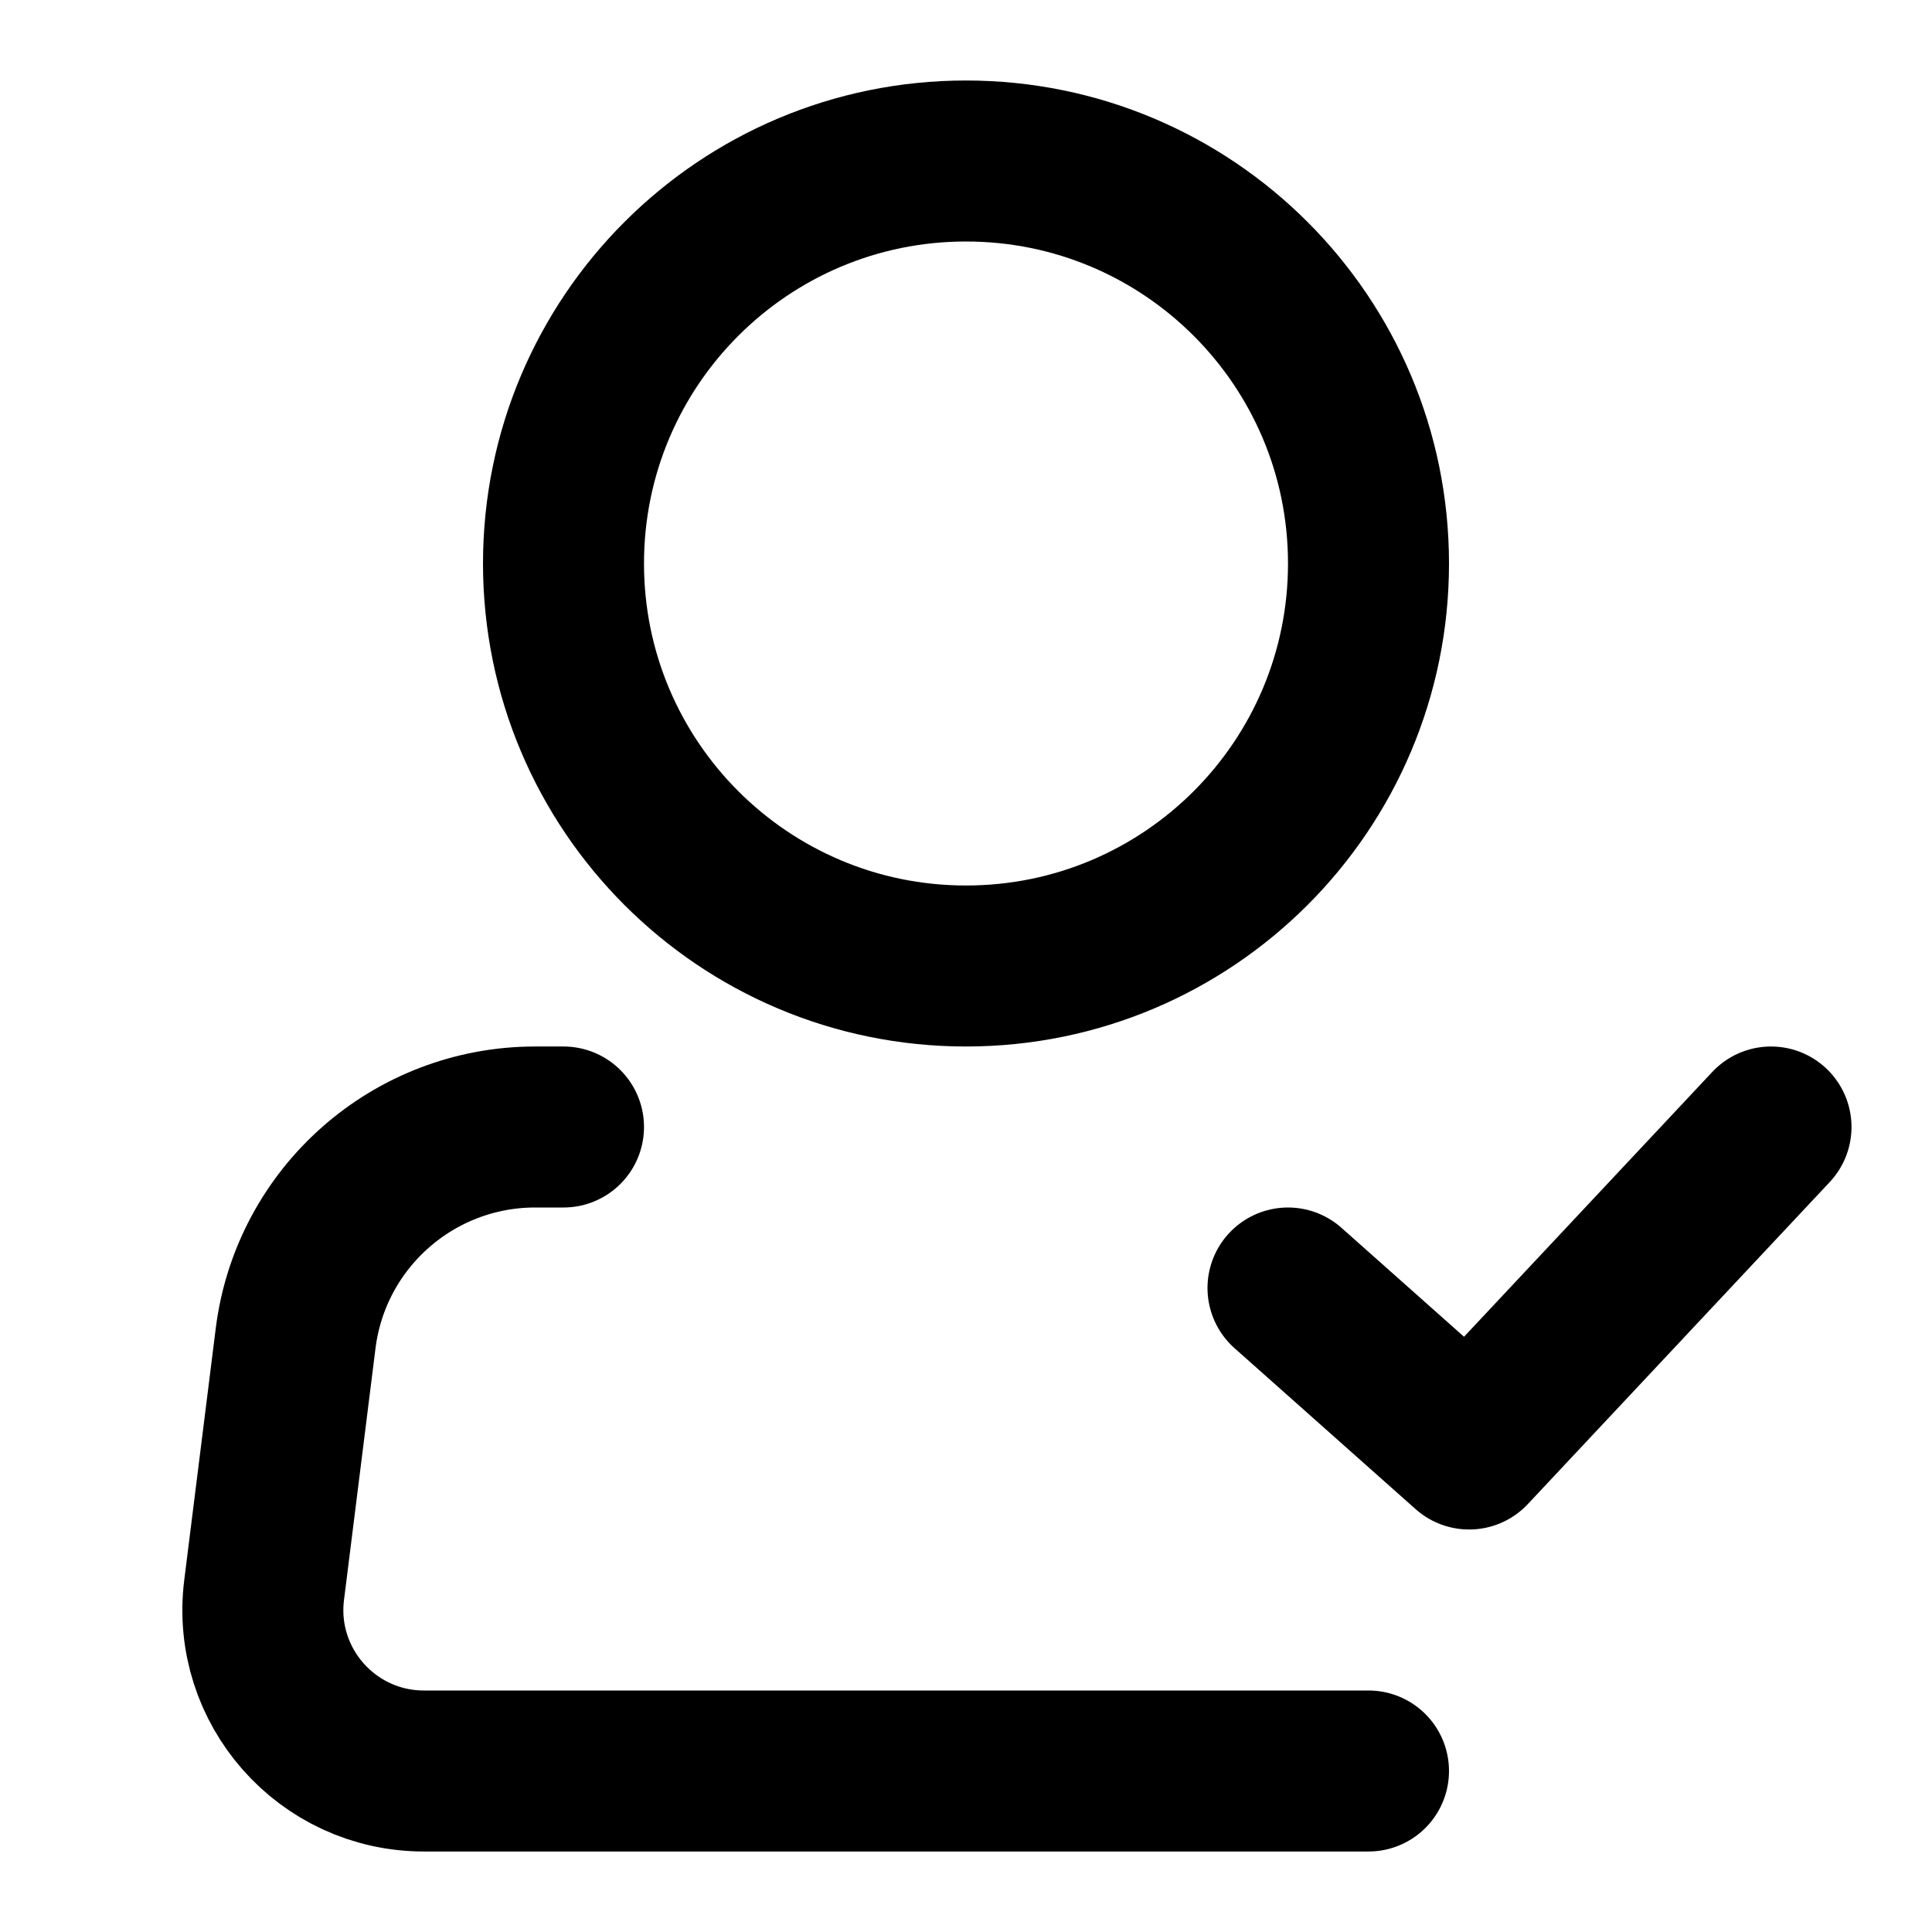
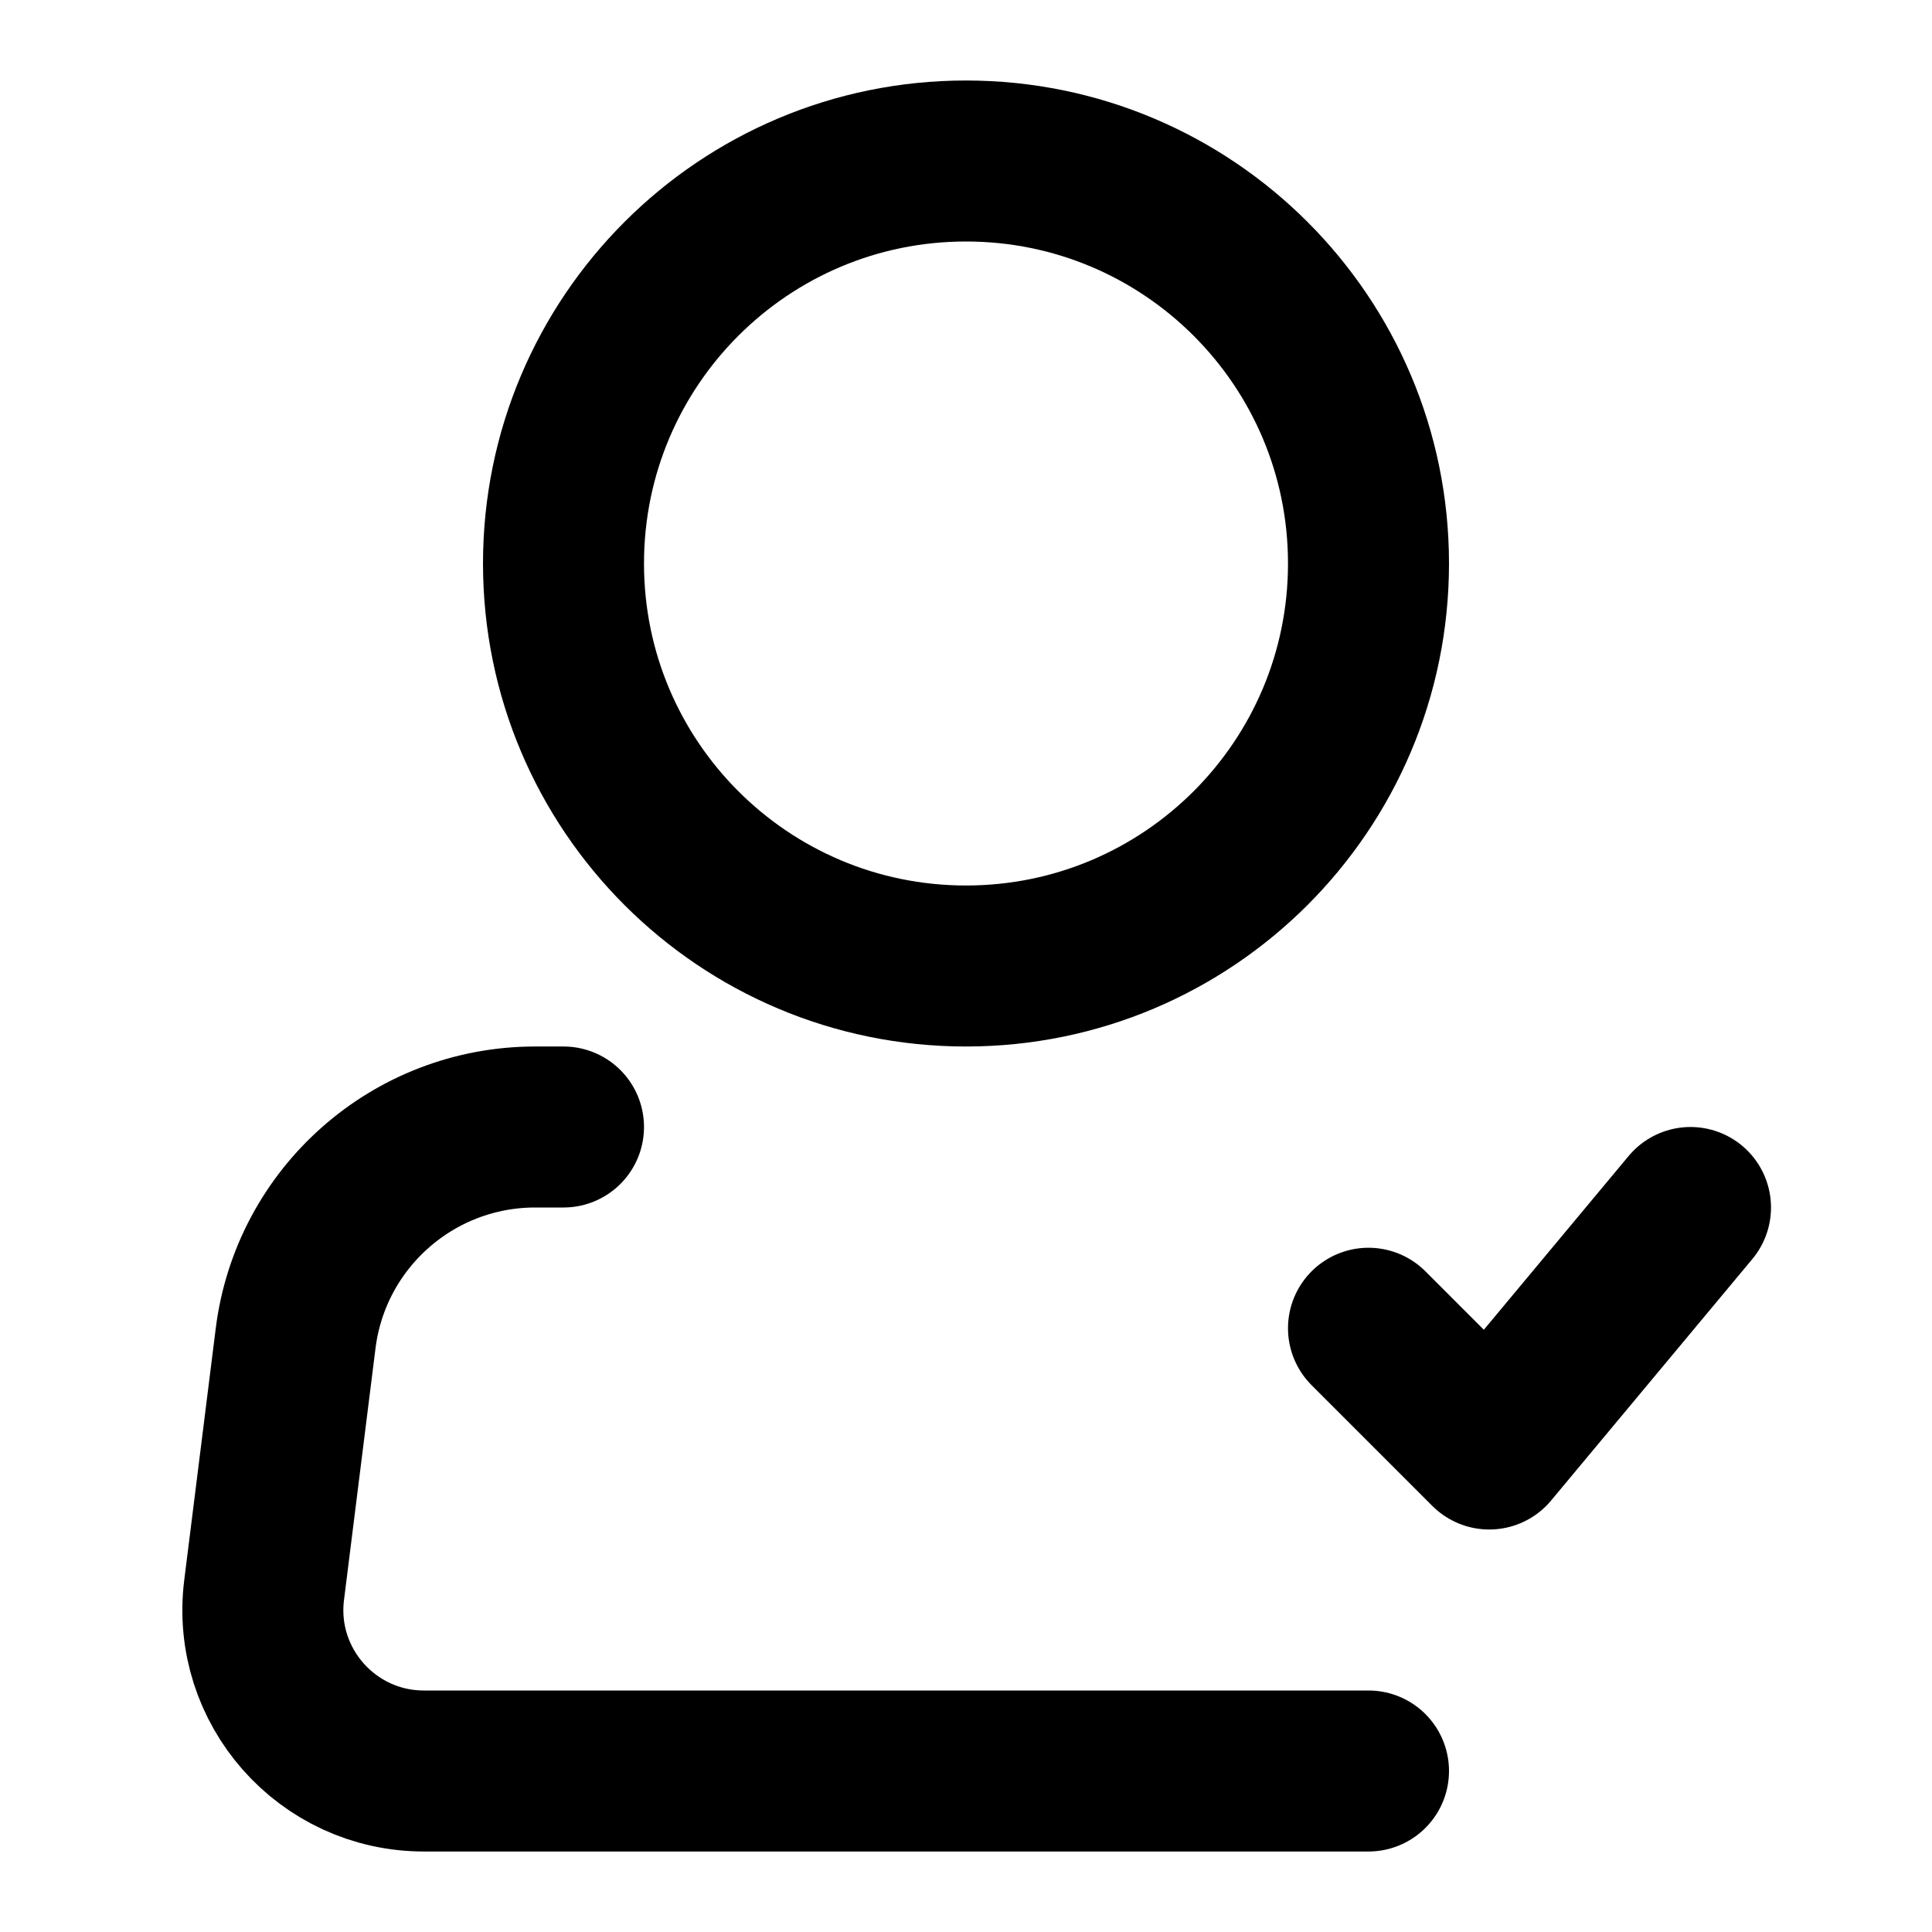
<svg xmlns="http://www.w3.org/2000/svg" width="24" height="24" viewBox="0 0 24 24" fill="none">
  <circle cx="12" cy="7" r="5" stroke="black" stroke-width="2" />
  <path d="M17 22H5.266C4.063 22 3.132 20.946 3.281 19.752L3.672 16.628C3.859 15.127 5.135 14 6.648 14H7" stroke="black" stroke-width="2" stroke-linecap="round" stroke-linejoin="round" />
-   <path d="M16 16L18.25 18L22 14" stroke="black" stroke-width="2" stroke-linecap="round" stroke-linejoin="round" />
+   <path d="M17 16.5L18.5 18L21 15" stroke="black" stroke-width="2" stroke-linecap="round" stroke-linejoin="round" />
</svg>
